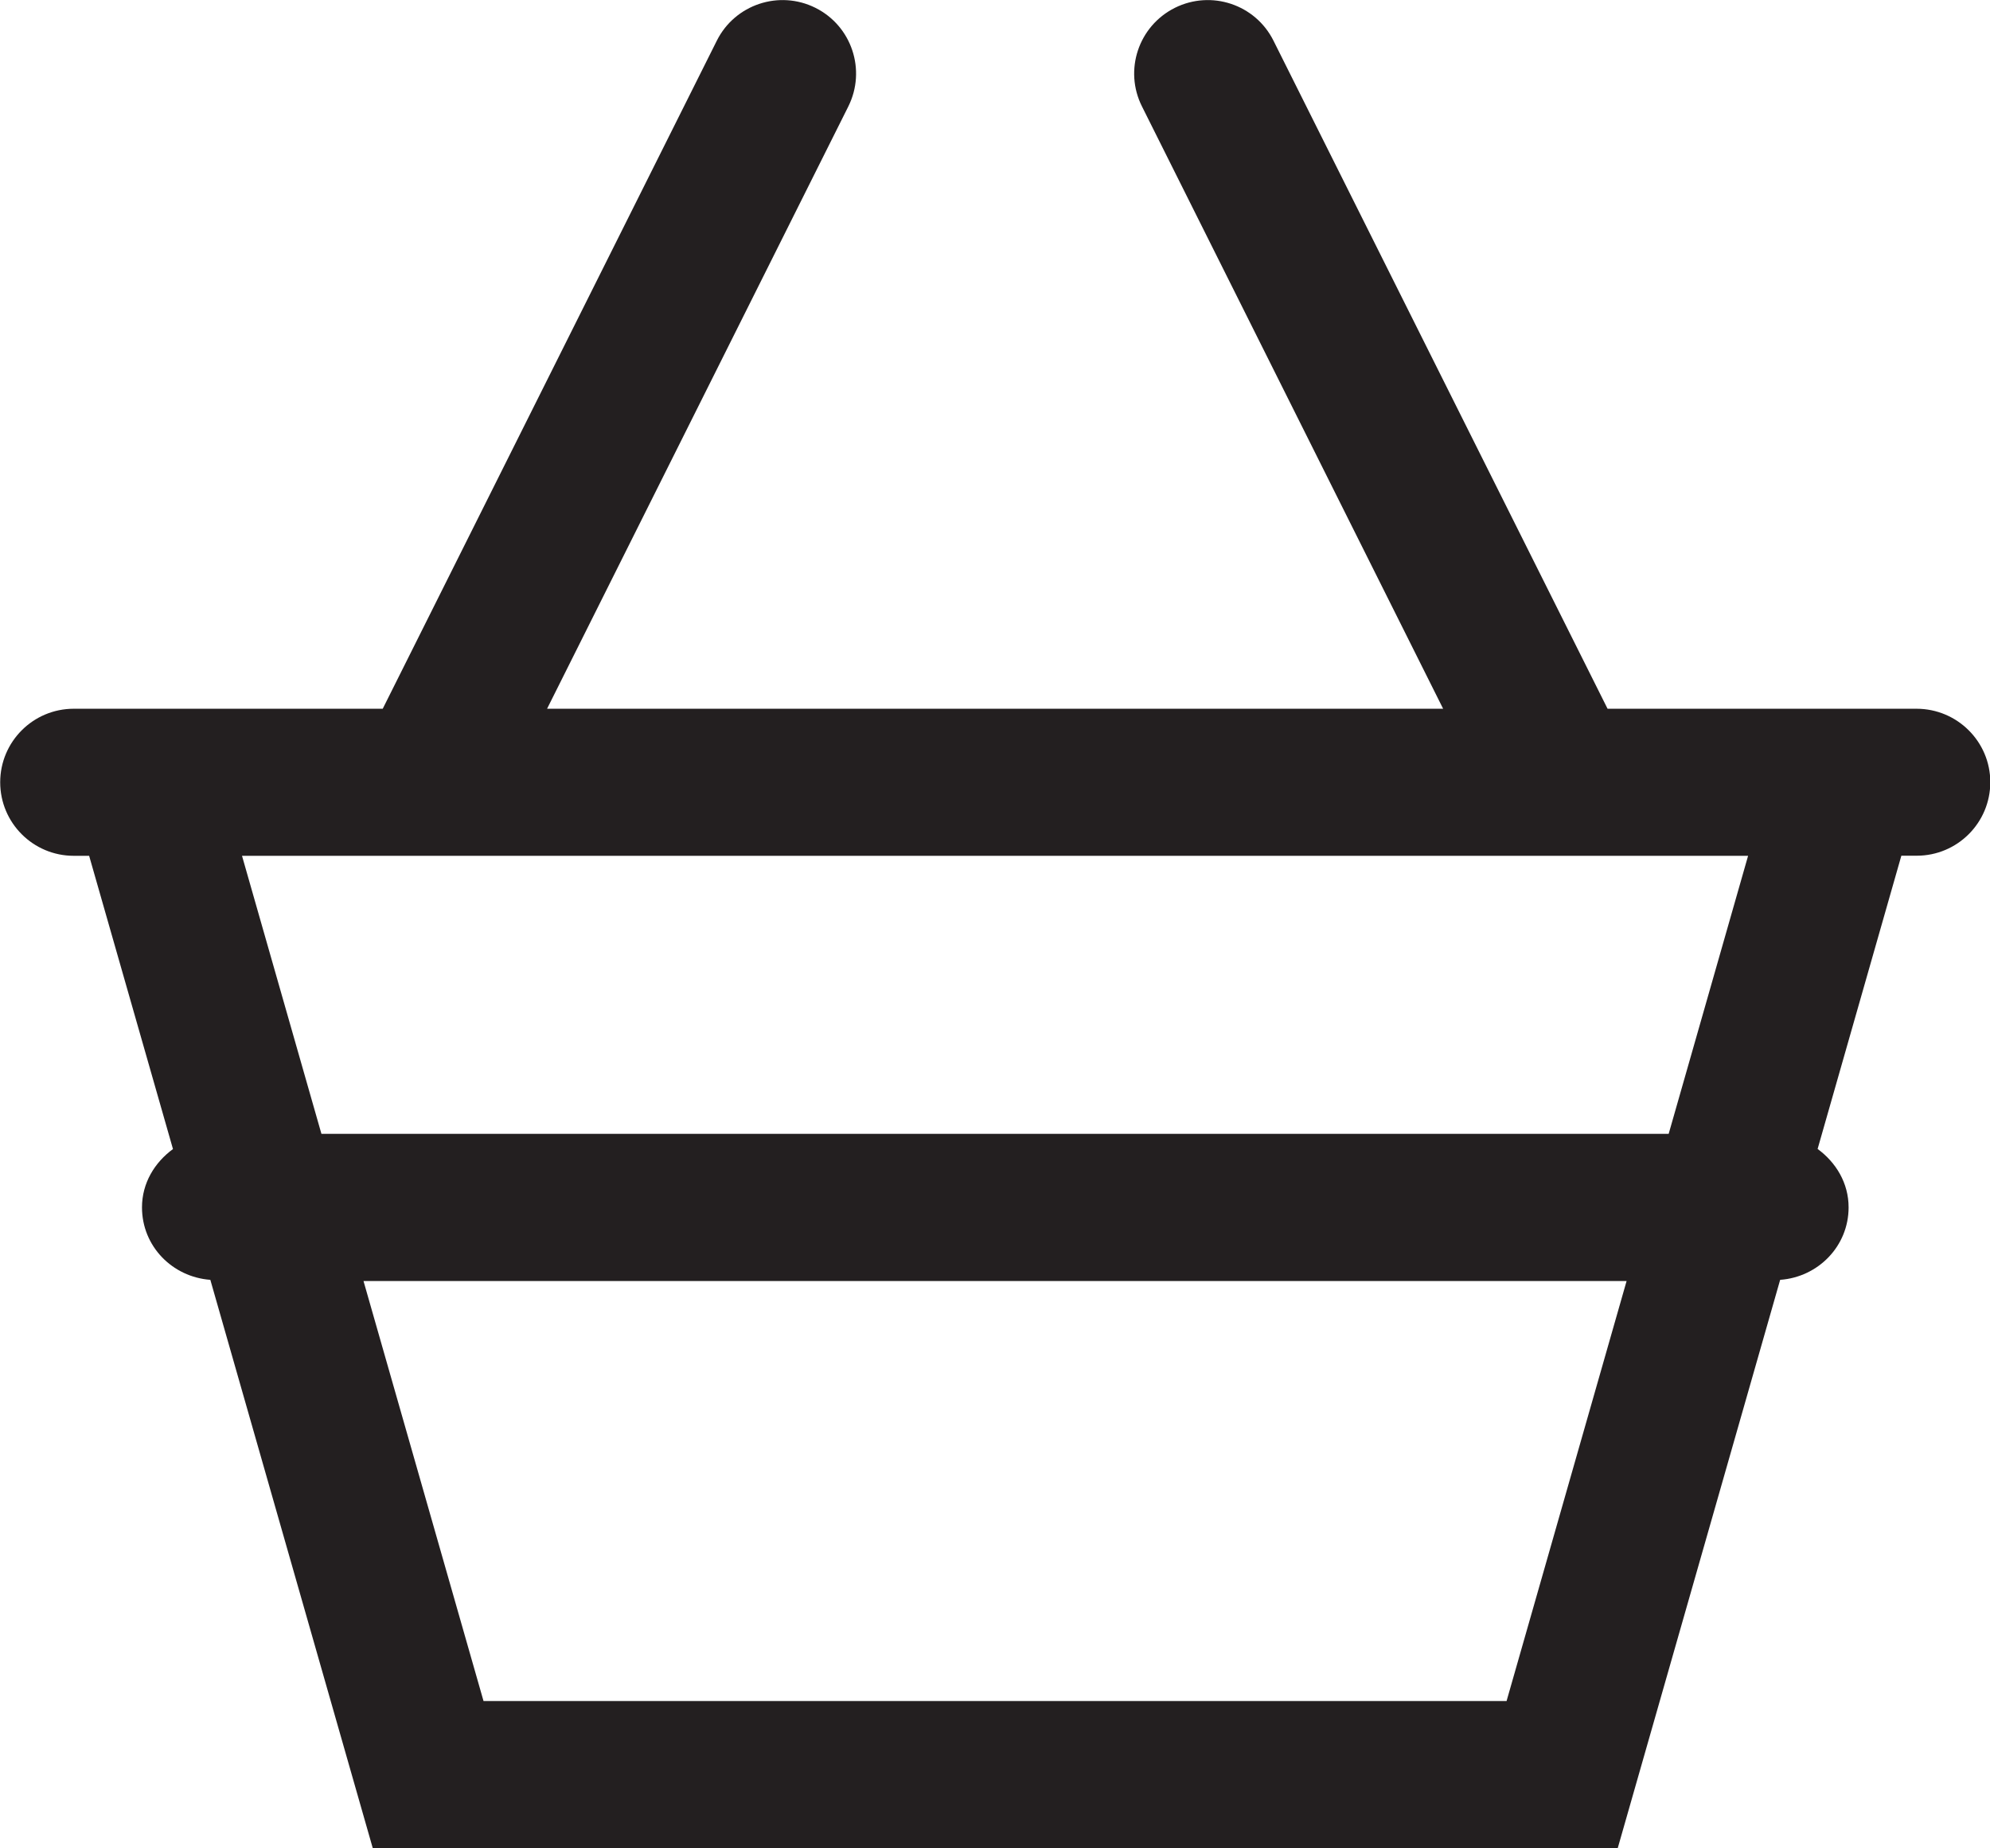
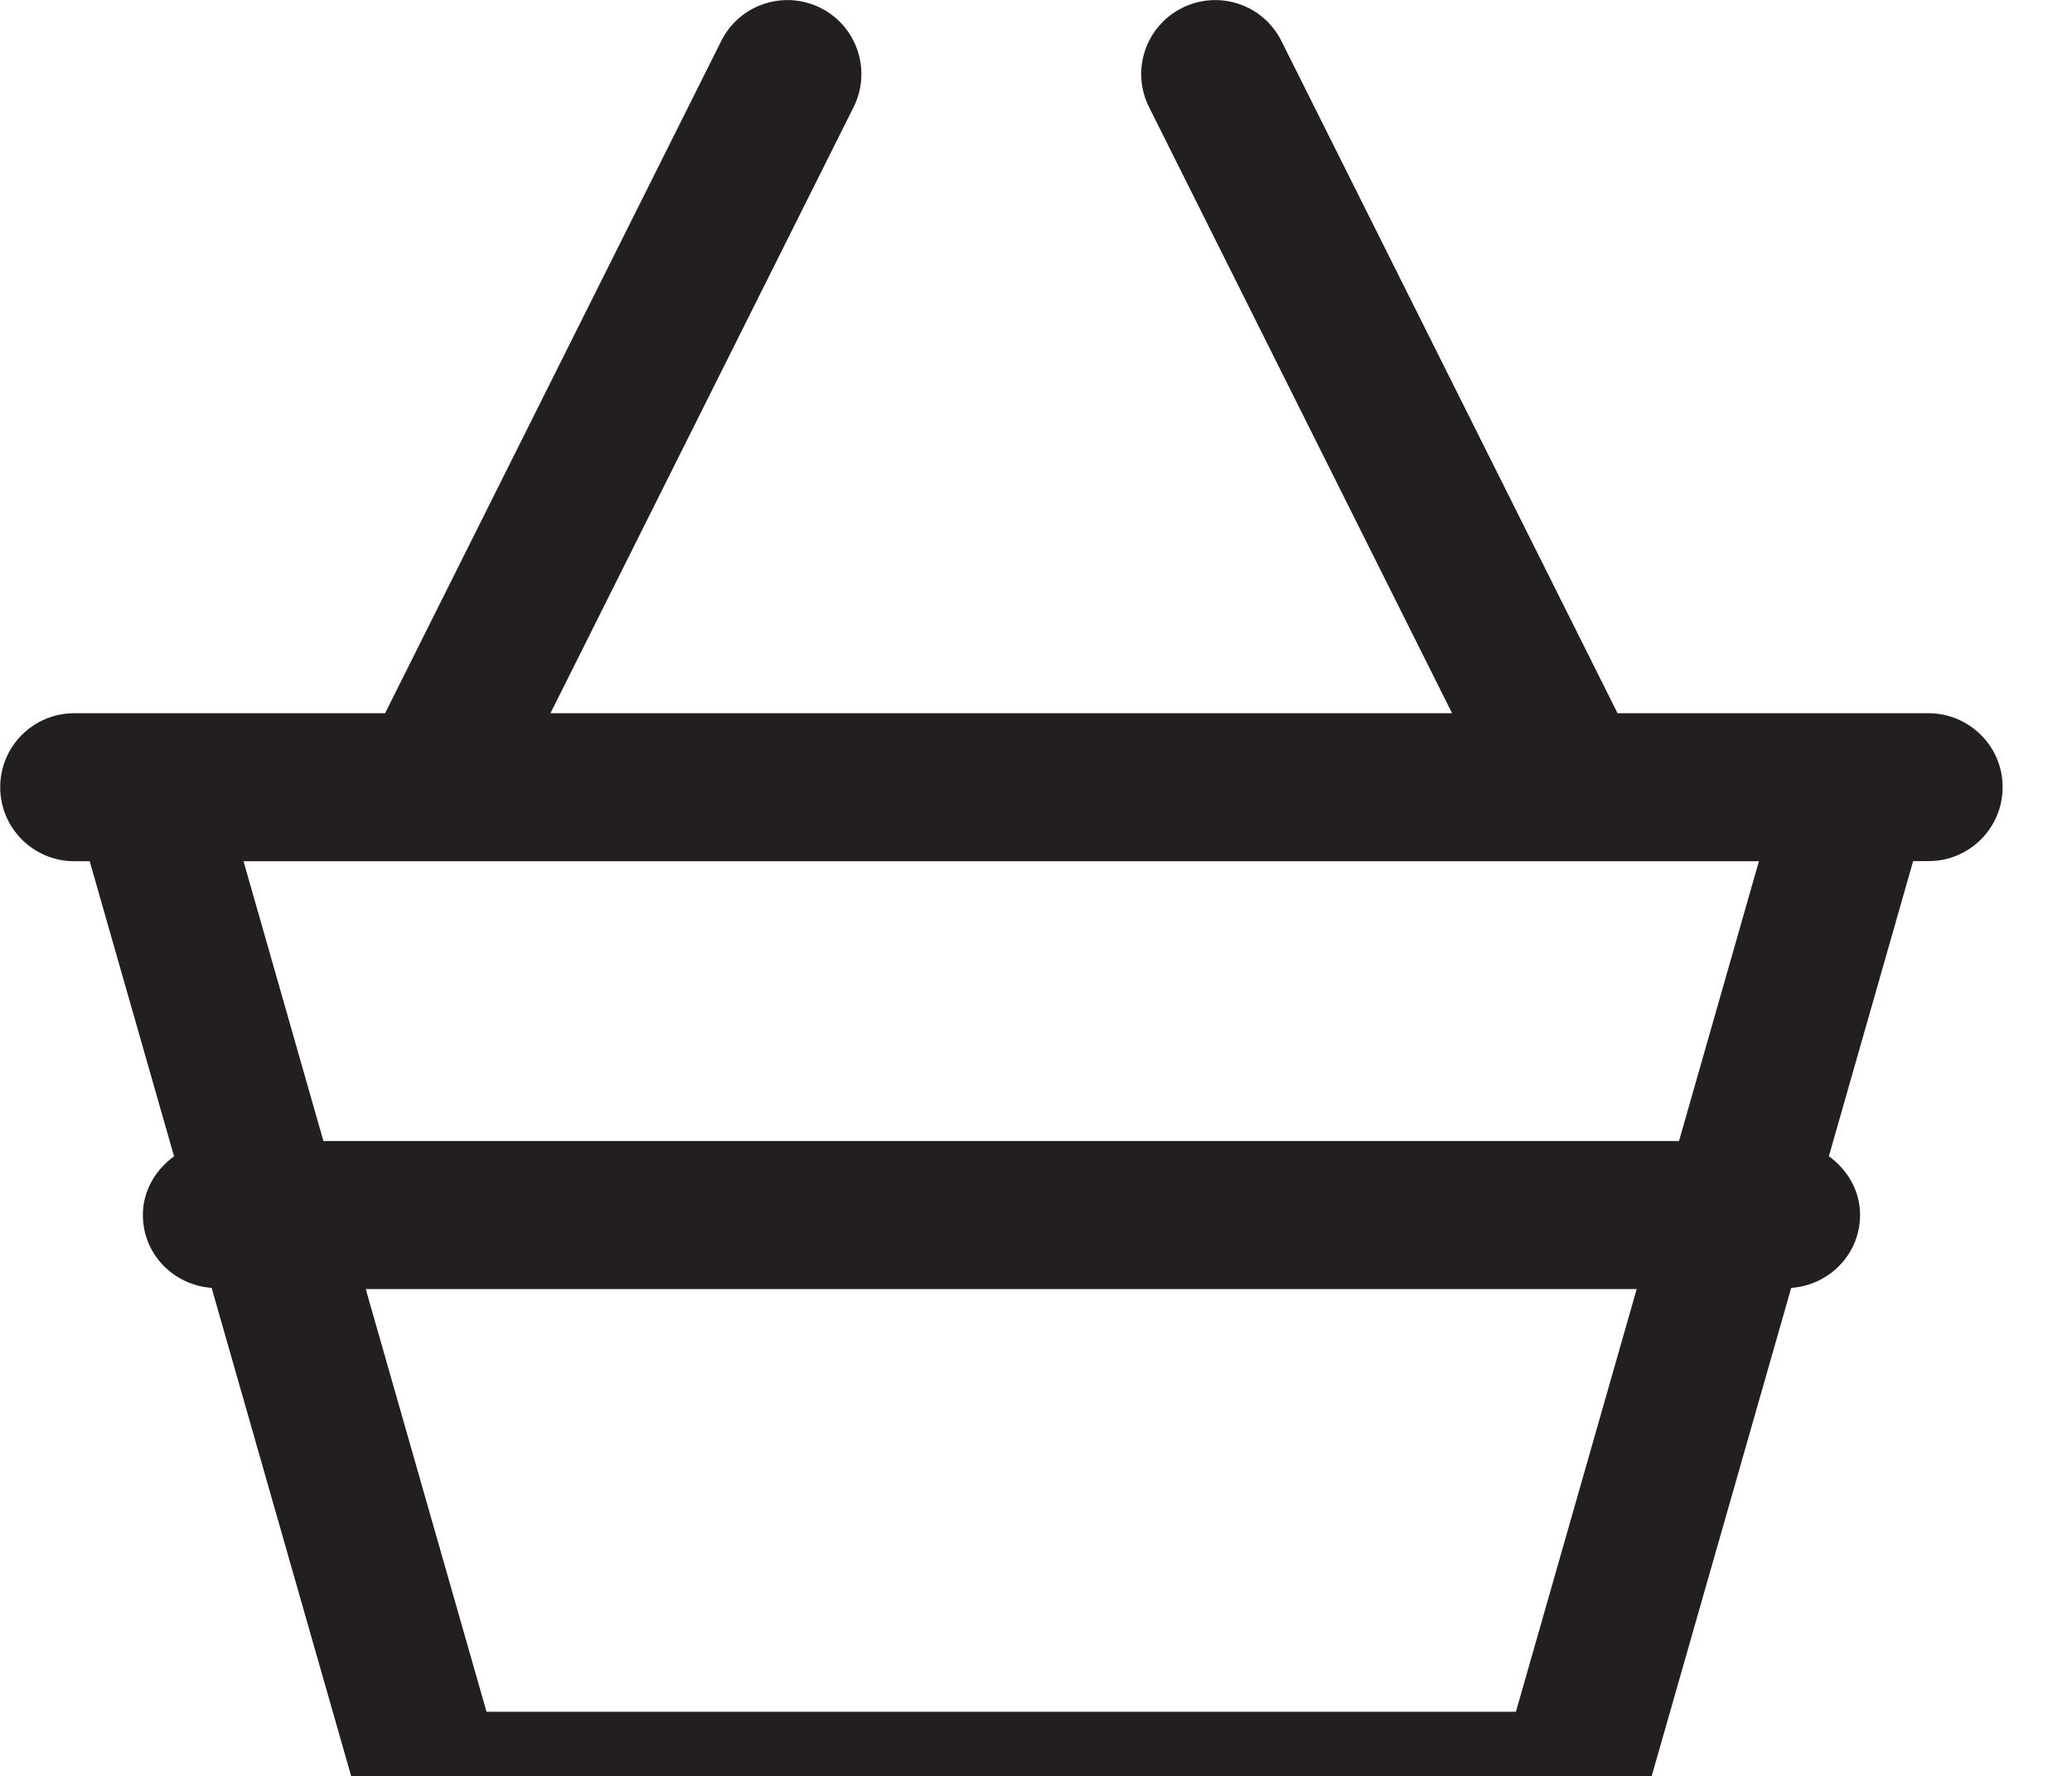
- <svg xmlns="http://www.w3.org/2000/svg" version="1.1" id="Layer_1" x="0px" y="0px" width="20.294px" height="18.849px" viewBox="264.205 370.961 20.294 18.849" enable-background="new 264.205 370.961 20.294 18.849" xml:space="preserve">
+ <svg xmlns="http://www.w3.org/2000/svg" version="1.1" id="Layer_1" x="0px" y="0px" width="21px" height="18px" viewBox="264.205 370.961 21 18" enable-background="new 264.205 370.961 21 18" xml:space="preserve">
  <path fill="#231F20" d="M283.75,378.19h-3.151l-3.407-6.814c-0.185-0.37-0.634-0.52-1.006-0.335 c-0.371,0.186-0.521,0.636-0.335,1.006l3.071,6.143h-9.138l3.072-6.143c0.185-0.371,0.035-0.821-0.335-1.006 c-0.37-0.185-0.821-0.035-1.006,0.335l-3.407,6.814h-3.151c-0.414,0-0.75,0.336-0.75,0.75s0.336,0.75,0.75,0.75h0.157l0.855,2.991 c-0.187,0.137-0.316,0.347-0.316,0.595c0,0.396,0.309,0.71,0.697,0.739l1.656,5.795h12.697l1.656-5.795 c0.388-0.028,0.698-0.344,0.698-0.739c0-0.249-0.129-0.459-0.316-0.596l0.854-2.991h0.157c0.414,0,0.75-0.336,0.75-0.75 S284.164,378.19,283.75,378.19z M279.569,388.311h-10.433l-1.224-4.284h12.881L279.569,388.311z M281.222,382.526h-13.739 l-0.81-2.836h15.359L281.222,382.526z" />
</svg>
